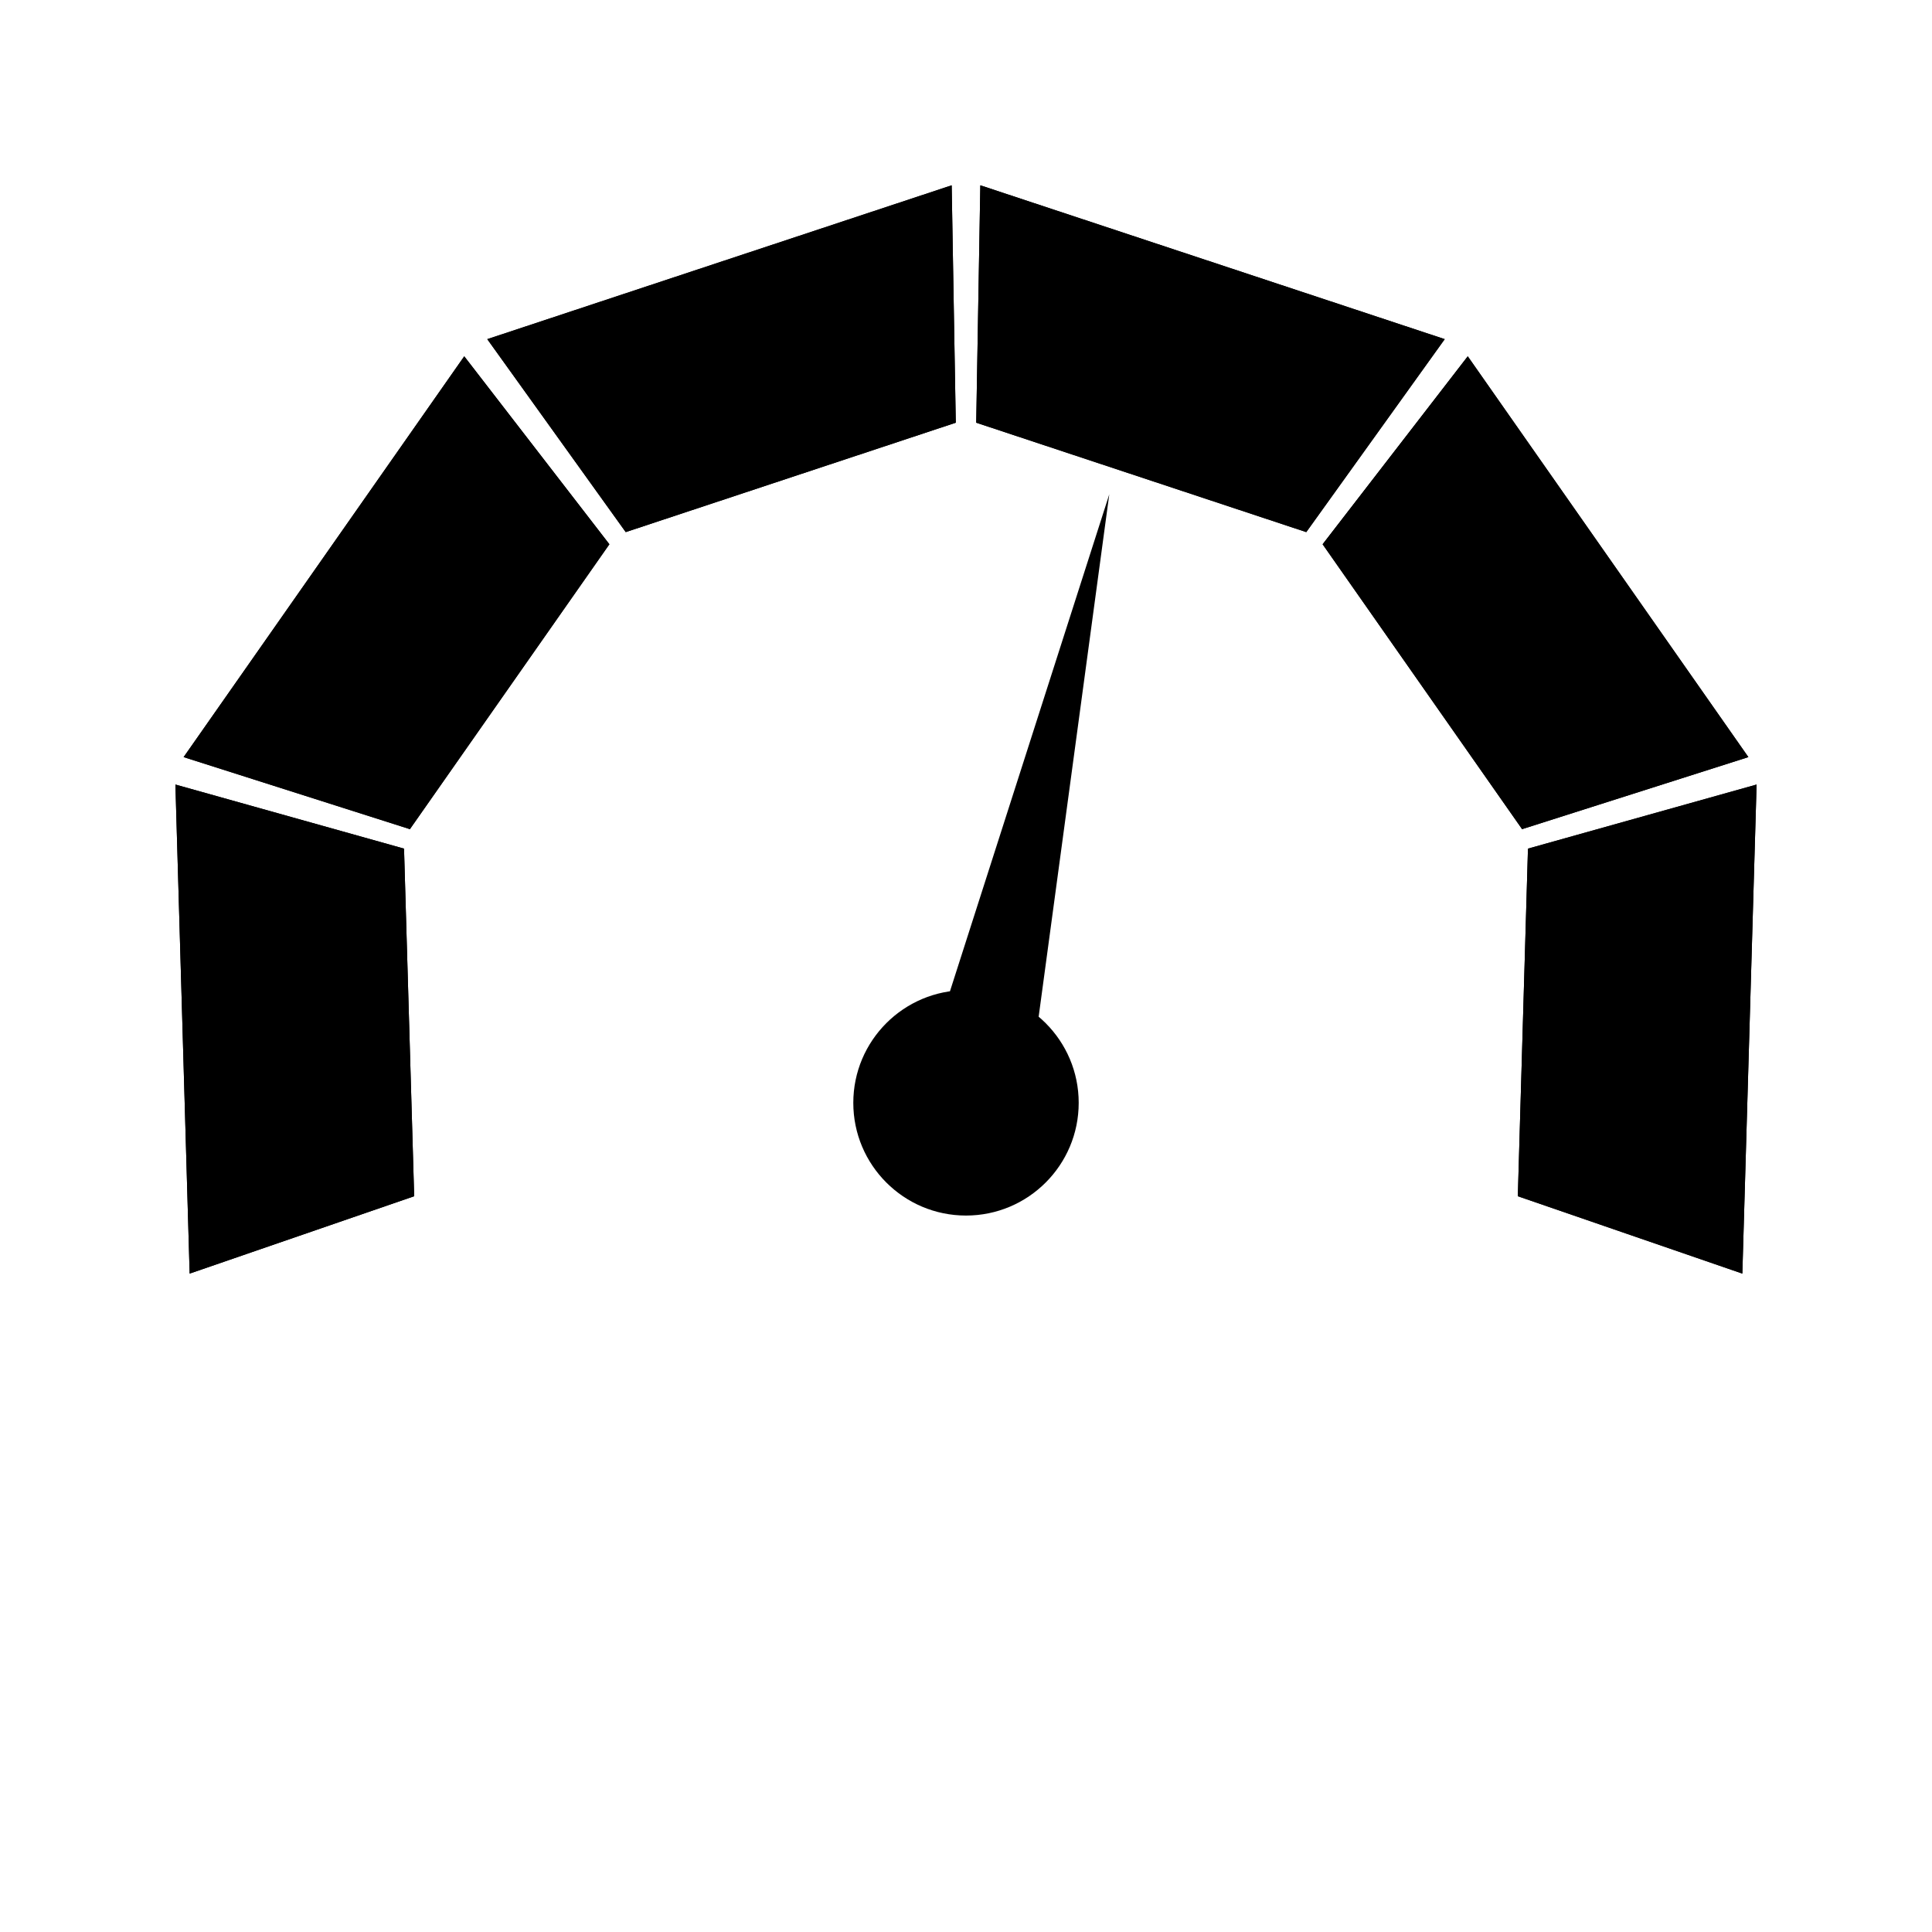
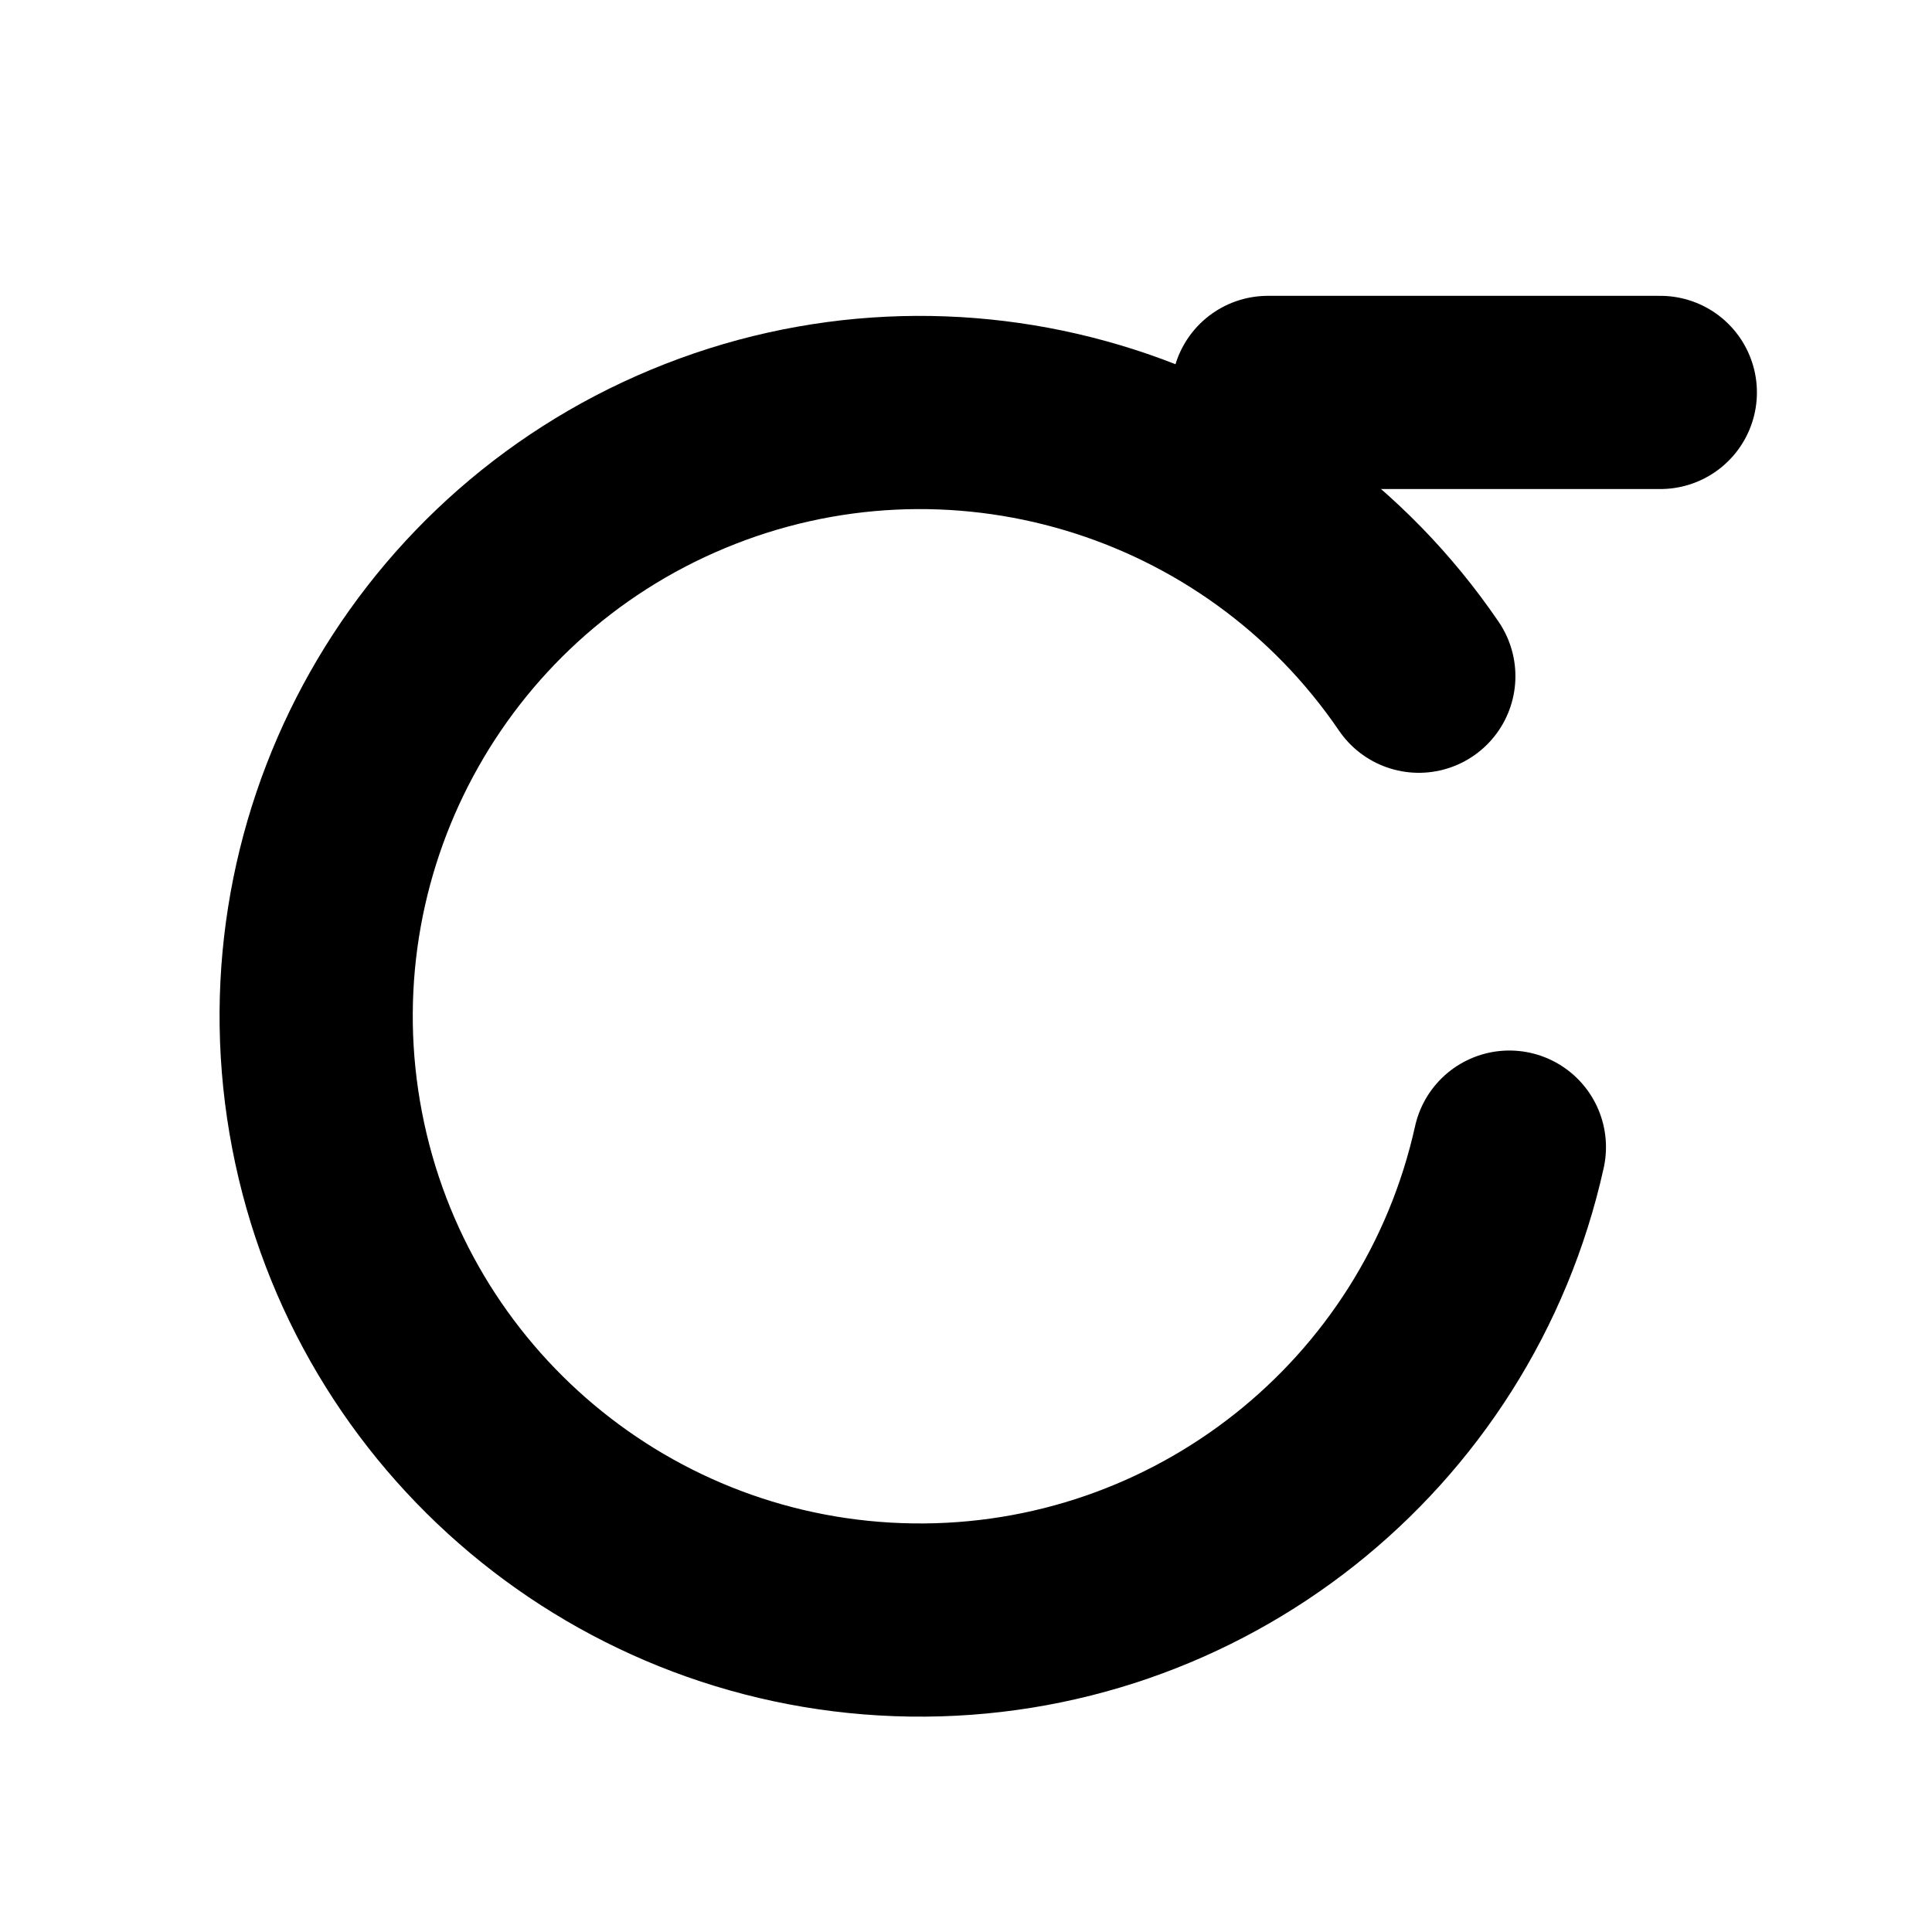
- <svg xmlns="http://www.w3.org/2000/svg" width="24" height="24" viewBox="0 0 24 24" fill="none">
-   <g id="overcap-tray" fill="#000000">
-     <g id="track">
-       <path id="track-segment-1" d="M2.356 15.821L2.179 9.746L5.019 10.542L5.145 14.86Z" />
-       <path id="track-segment-2" d="M2.281 9.405L5.767 4.426L7.57 6.761L5.092 10.3Z" />
-       <path id="track-segment-3" d="M6.053 4.213L11.822 2.302L11.873 5.251L7.773 6.61Z" />
-       <path id="track-segment-4" d="M12.178 2.302L17.947 4.213L16.227 6.61L12.127 5.251Z" />
-       <path id="track-segment-5" d="M18.233 4.426L21.719 9.405L18.908 10.3L16.43 6.761Z" />
-       <path id="track-segment-6" d="M21.821 9.746L21.644 15.821L18.855 14.86L18.981 10.542Z" />
-     </g>
-     <g id="fill">
-       <path id="fill-segment-1" d="M2.356 15.821L2.179 9.746L5.019 10.542L5.145 14.86Z" />
-       <path id="fill-segment-2" d="M2.281 9.405L5.767 4.426L7.57 6.761L5.092 10.3Z" />
-       <path id="fill-segment-3" d="M6.053 4.213L11.822 2.302L11.873 5.251L7.773 6.61Z" />
-       <path id="fill-segment-4" d="M12.178 2.302L17.947 4.213L16.227 6.61L12.127 5.251Z" />
-       <path id="fill-segment-5" d="M18.233 4.426L21.719 9.405L18.908 10.3L16.43 6.761Z" />
-       <path id="fill-segment-6" d="M21.821 9.746L21.644 15.821L18.855 14.86L18.981 10.542Z" />
-     </g>
-     <path id="needle" d="M11.35 13.72L13.78 6.14L12.72 13.98ZM13.4 13.7C13.4 14.473 12.773 15.1 12 15.1C11.227 15.1 10.6 14.473 10.6 13.7C10.6 12.927 11.227 12.3 12 12.3C12.773 12.3 13.4 12.927 13.4 13.7Z" />
-   </g>
+ <svg xmlns="http://www.w3.org/2000/svg" width="32" height="32" viewBox="0 0 32 32" fill="none">
+   <path d="M23.5 11.2A10 10 0 1 0 25 19" stroke="#000000" stroke-width="3.2" stroke-linecap="round" />
+   <path d="M21 6.5H27.5" stroke="#000000" stroke-width="3.2" stroke-linecap="round" />
</svg>
